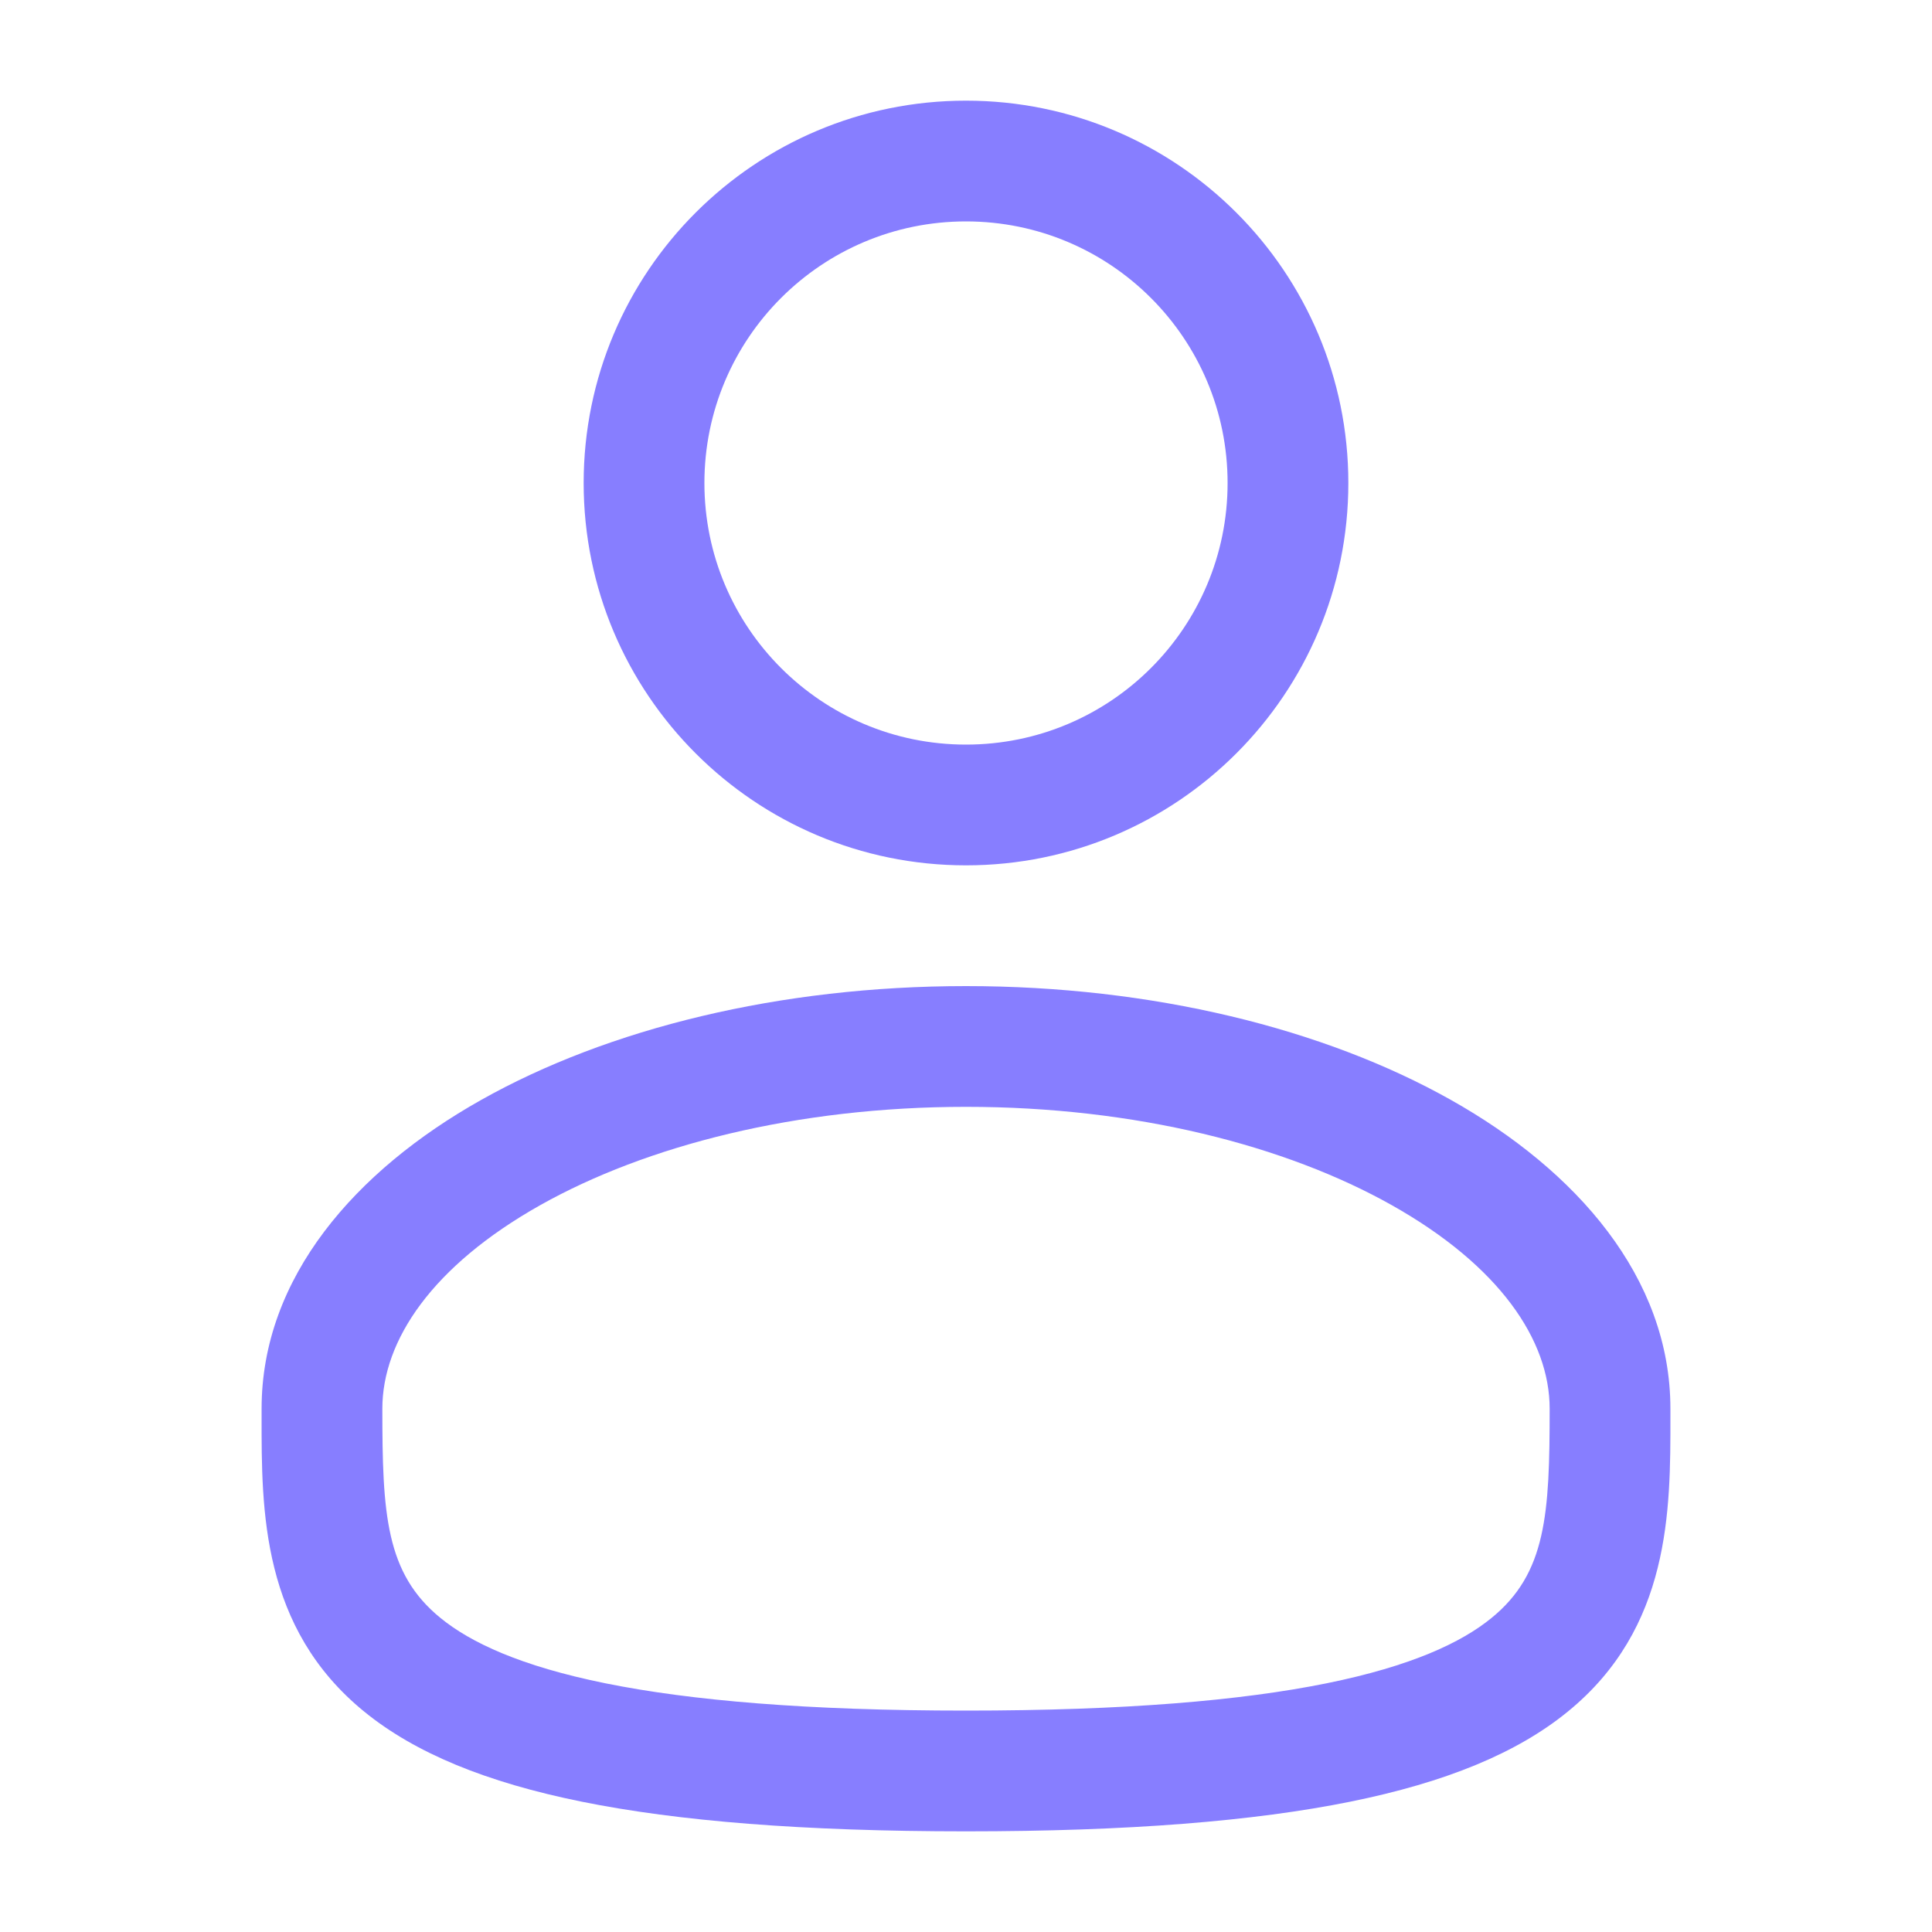
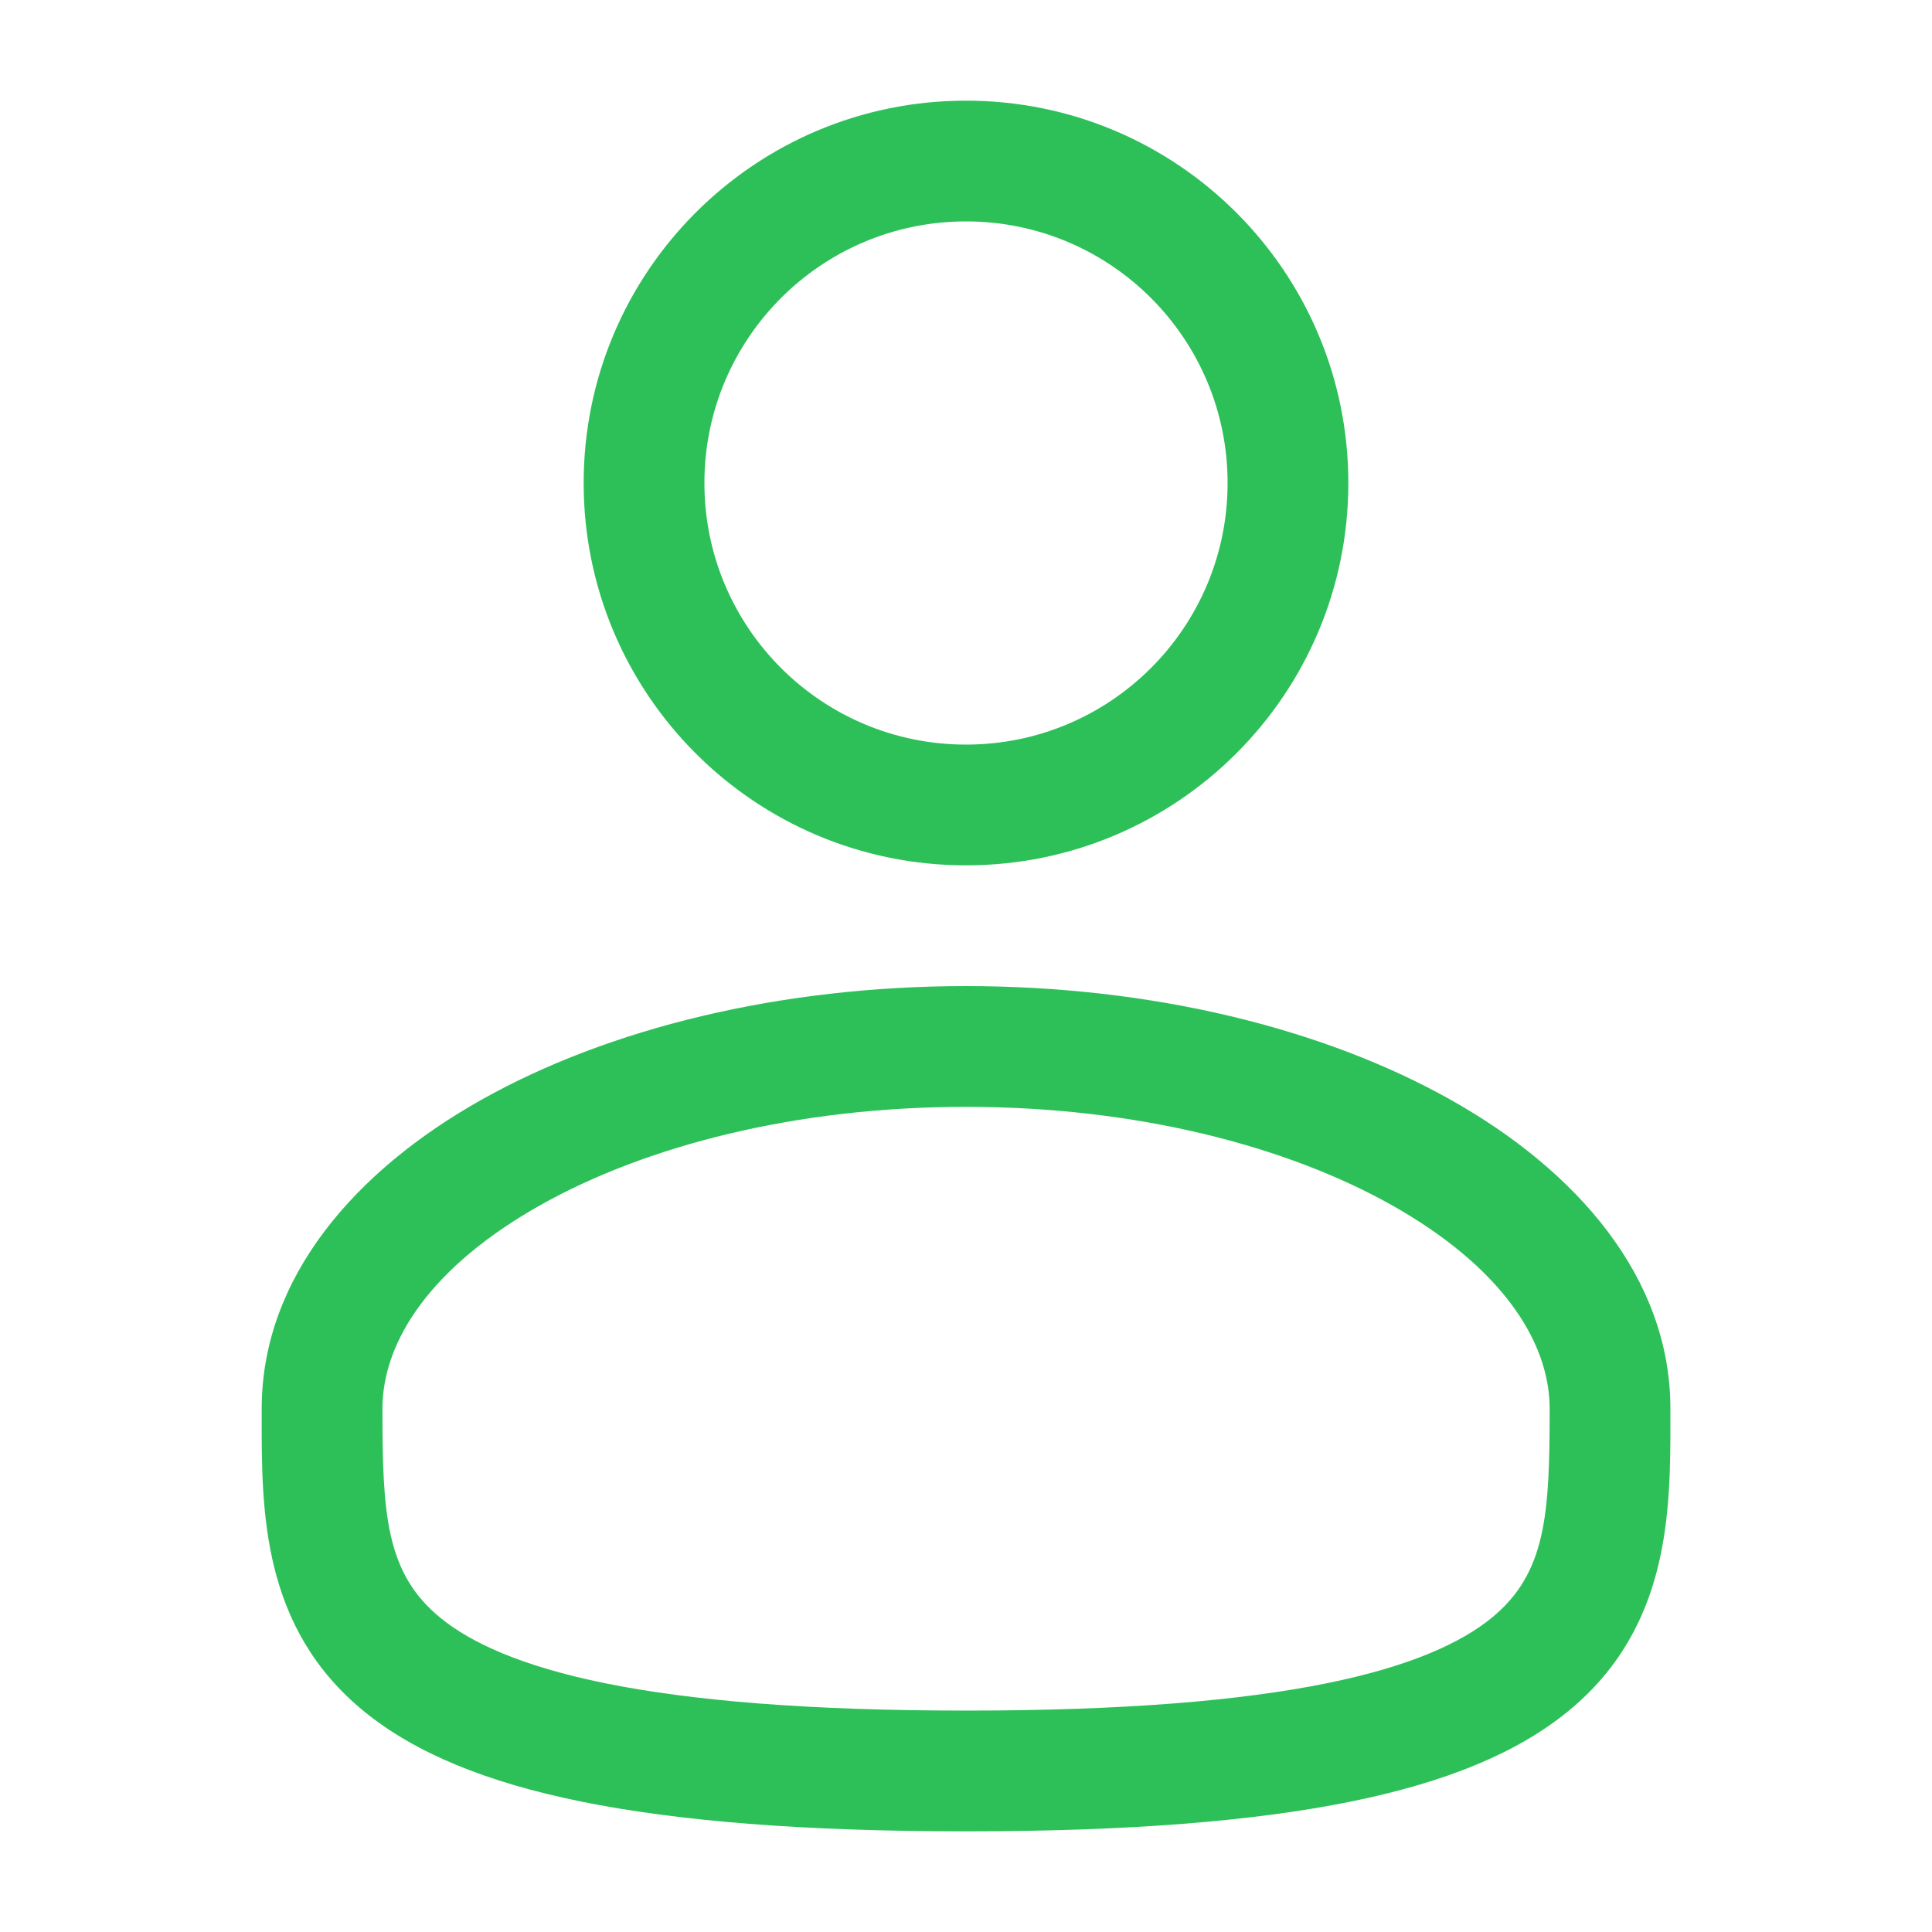
<svg xmlns="http://www.w3.org/2000/svg" width="20" height="20" viewBox="0 0 20 20" fill="none">
-   <path fill-rule="evenodd" clip-rule="evenodd" d="M10 1.042C7.814 1.042 6.042 2.814 6.042 5C6.042 7.186 7.814 8.958 10 8.958C12.186 8.958 13.958 7.186 13.958 5C13.958 2.814 12.186 1.042 10 1.042ZM7.292 5C7.292 3.504 8.504 2.292 10 2.292C11.496 2.292 12.708 3.504 12.708 5C12.708 6.496 11.496 7.708 10 7.708C8.504 7.708 7.292 6.496 7.292 5Z" fill="#877EFF" />
-   <path fill-rule="evenodd" clip-rule="evenodd" d="M10 10.208C8.072 10.208 6.296 10.646 4.98 11.387C3.683 12.116 2.708 13.222 2.708 14.583L2.708 14.668C2.707 15.636 2.706 16.852 3.772 17.72C4.297 18.147 5.03 18.45 6.022 18.651C7.016 18.852 8.312 18.958 10 18.958C11.688 18.958 12.984 18.852 13.978 18.651C14.97 18.45 15.704 18.147 16.228 17.72C17.294 16.852 17.293 15.636 17.292 14.668L17.292 14.583C17.292 13.222 16.317 12.116 15.021 11.387C13.704 10.646 11.928 10.208 10 10.208ZM3.958 14.583C3.958 13.874 4.476 13.104 5.592 12.476C6.689 11.859 8.246 11.458 10 11.458C11.754 11.458 13.311 11.859 14.408 12.476C15.524 13.104 16.042 13.874 16.042 14.583C16.042 15.673 16.008 16.287 15.439 16.75C15.13 17.002 14.614 17.247 13.73 17.426C12.849 17.604 11.645 17.708 10 17.708C8.355 17.708 7.151 17.604 6.27 17.426C5.386 17.247 4.87 17.002 4.561 16.75C3.992 16.287 3.958 15.673 3.958 14.583Z" fill="#877EFF" />
+   <path fill-rule="evenodd" clip-rule="evenodd" d="M10 1.042C7.814 1.042 6.042 2.814 6.042 5C6.042 7.186 7.814 8.958 10 8.958C12.186 8.958 13.958 7.186 13.958 5C13.958 2.814 12.186 1.042 10 1.042ZM7.292 5C7.292 3.504 8.504 2.292 10 2.292C11.496 2.292 12.708 3.504 12.708 5C12.708 6.496 11.496 7.708 10 7.708C8.504 7.708 7.292 6.496 7.292 5Z" fill="#2DC059" />
+   <path fill-rule="evenodd" clip-rule="evenodd" d="M10 10.208C8.072 10.208 6.296 10.646 4.98 11.387C3.683 12.116 2.709 13.221 2.709 14.583L2.709 14.668C2.708 15.636 2.706 16.851 3.772 17.719C4.297 18.146 5.031 18.45 6.022 18.651C7.016 18.852 8.312 18.958 10 18.958C11.688 18.958 12.984 18.852 13.978 18.651C14.97 18.45 15.704 18.146 16.228 17.719C17.294 16.851 17.293 15.636 17.292 14.668L17.292 14.583C17.292 13.221 16.317 12.116 15.021 11.387C13.704 10.646 11.928 10.208 10 10.208ZM3.959 14.583C3.959 13.873 4.476 13.104 5.593 12.476C6.689 11.859 8.246 11.458 10 11.458C11.754 11.458 13.311 11.859 14.408 12.476C15.524 13.104 16.042 13.873 16.042 14.583C16.042 15.673 16.008 16.286 15.439 16.75C15.13 17.001 14.614 17.247 13.73 17.426C12.85 17.604 11.645 17.708 10 17.708C8.355 17.708 7.151 17.604 6.27 17.426C5.387 17.247 4.87 17.001 4.562 16.75C3.992 16.286 3.959 15.673 3.959 14.583Z" fill="#2DC059" />
</svg>
